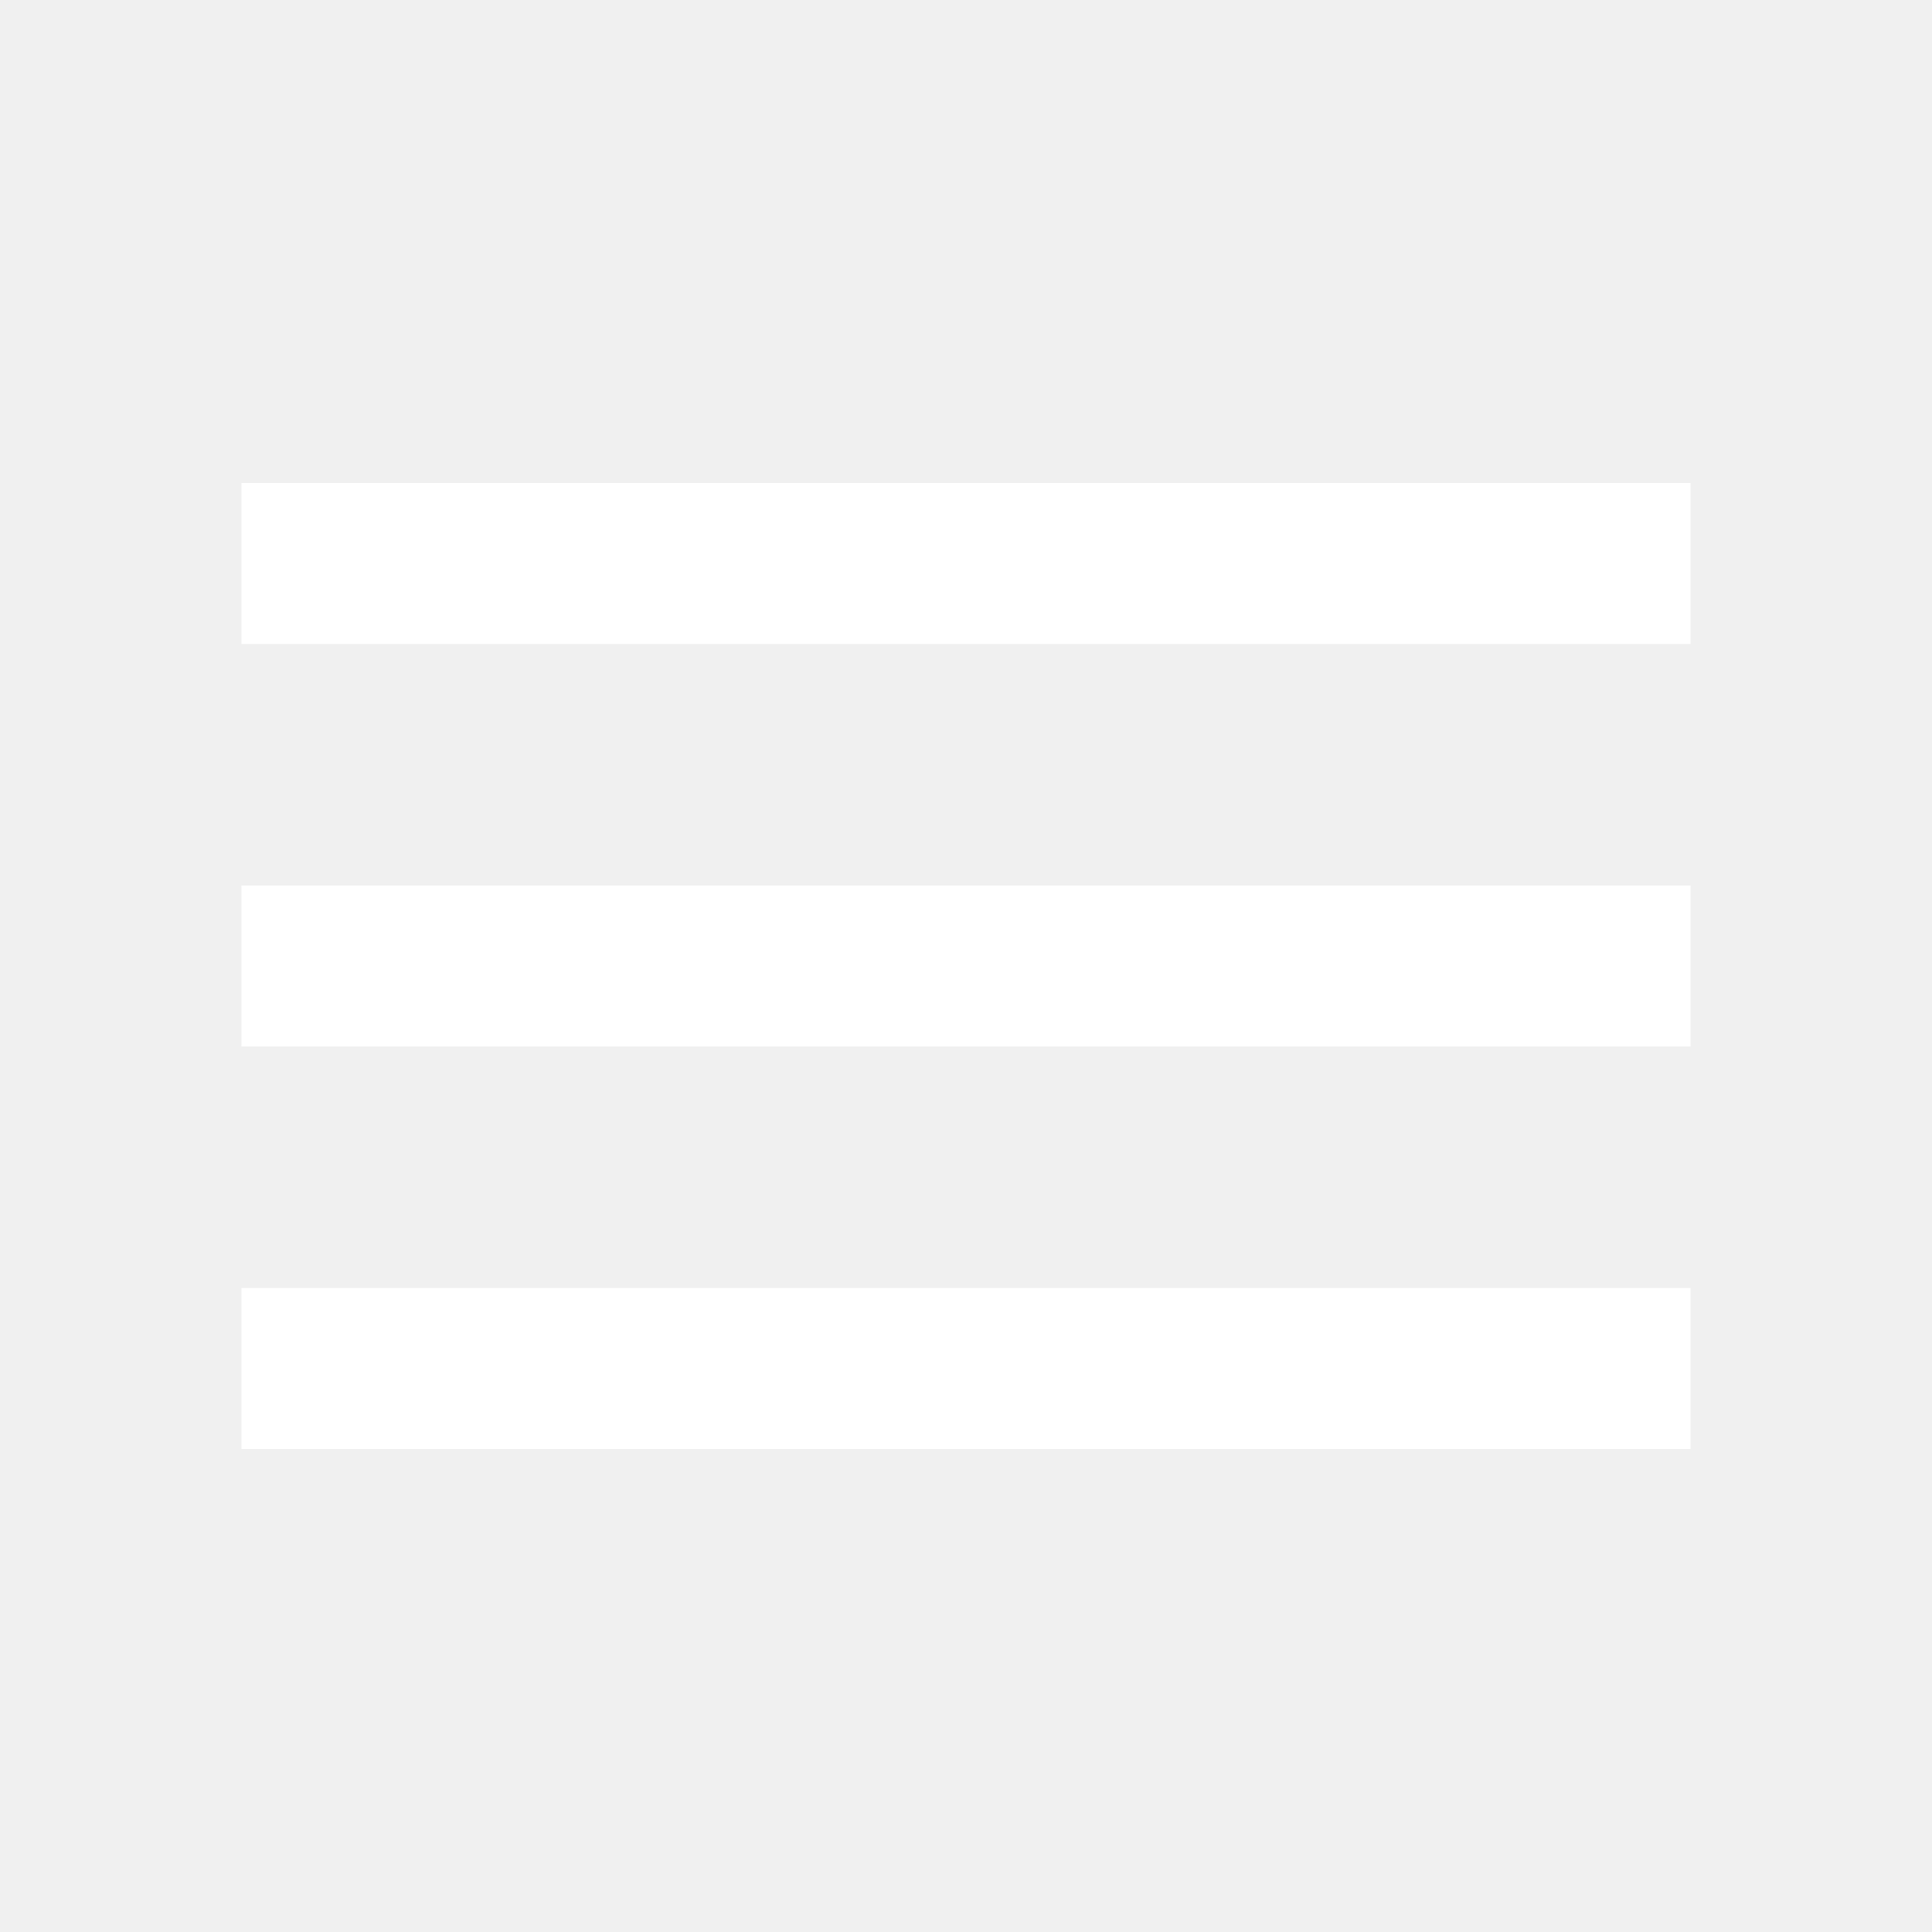
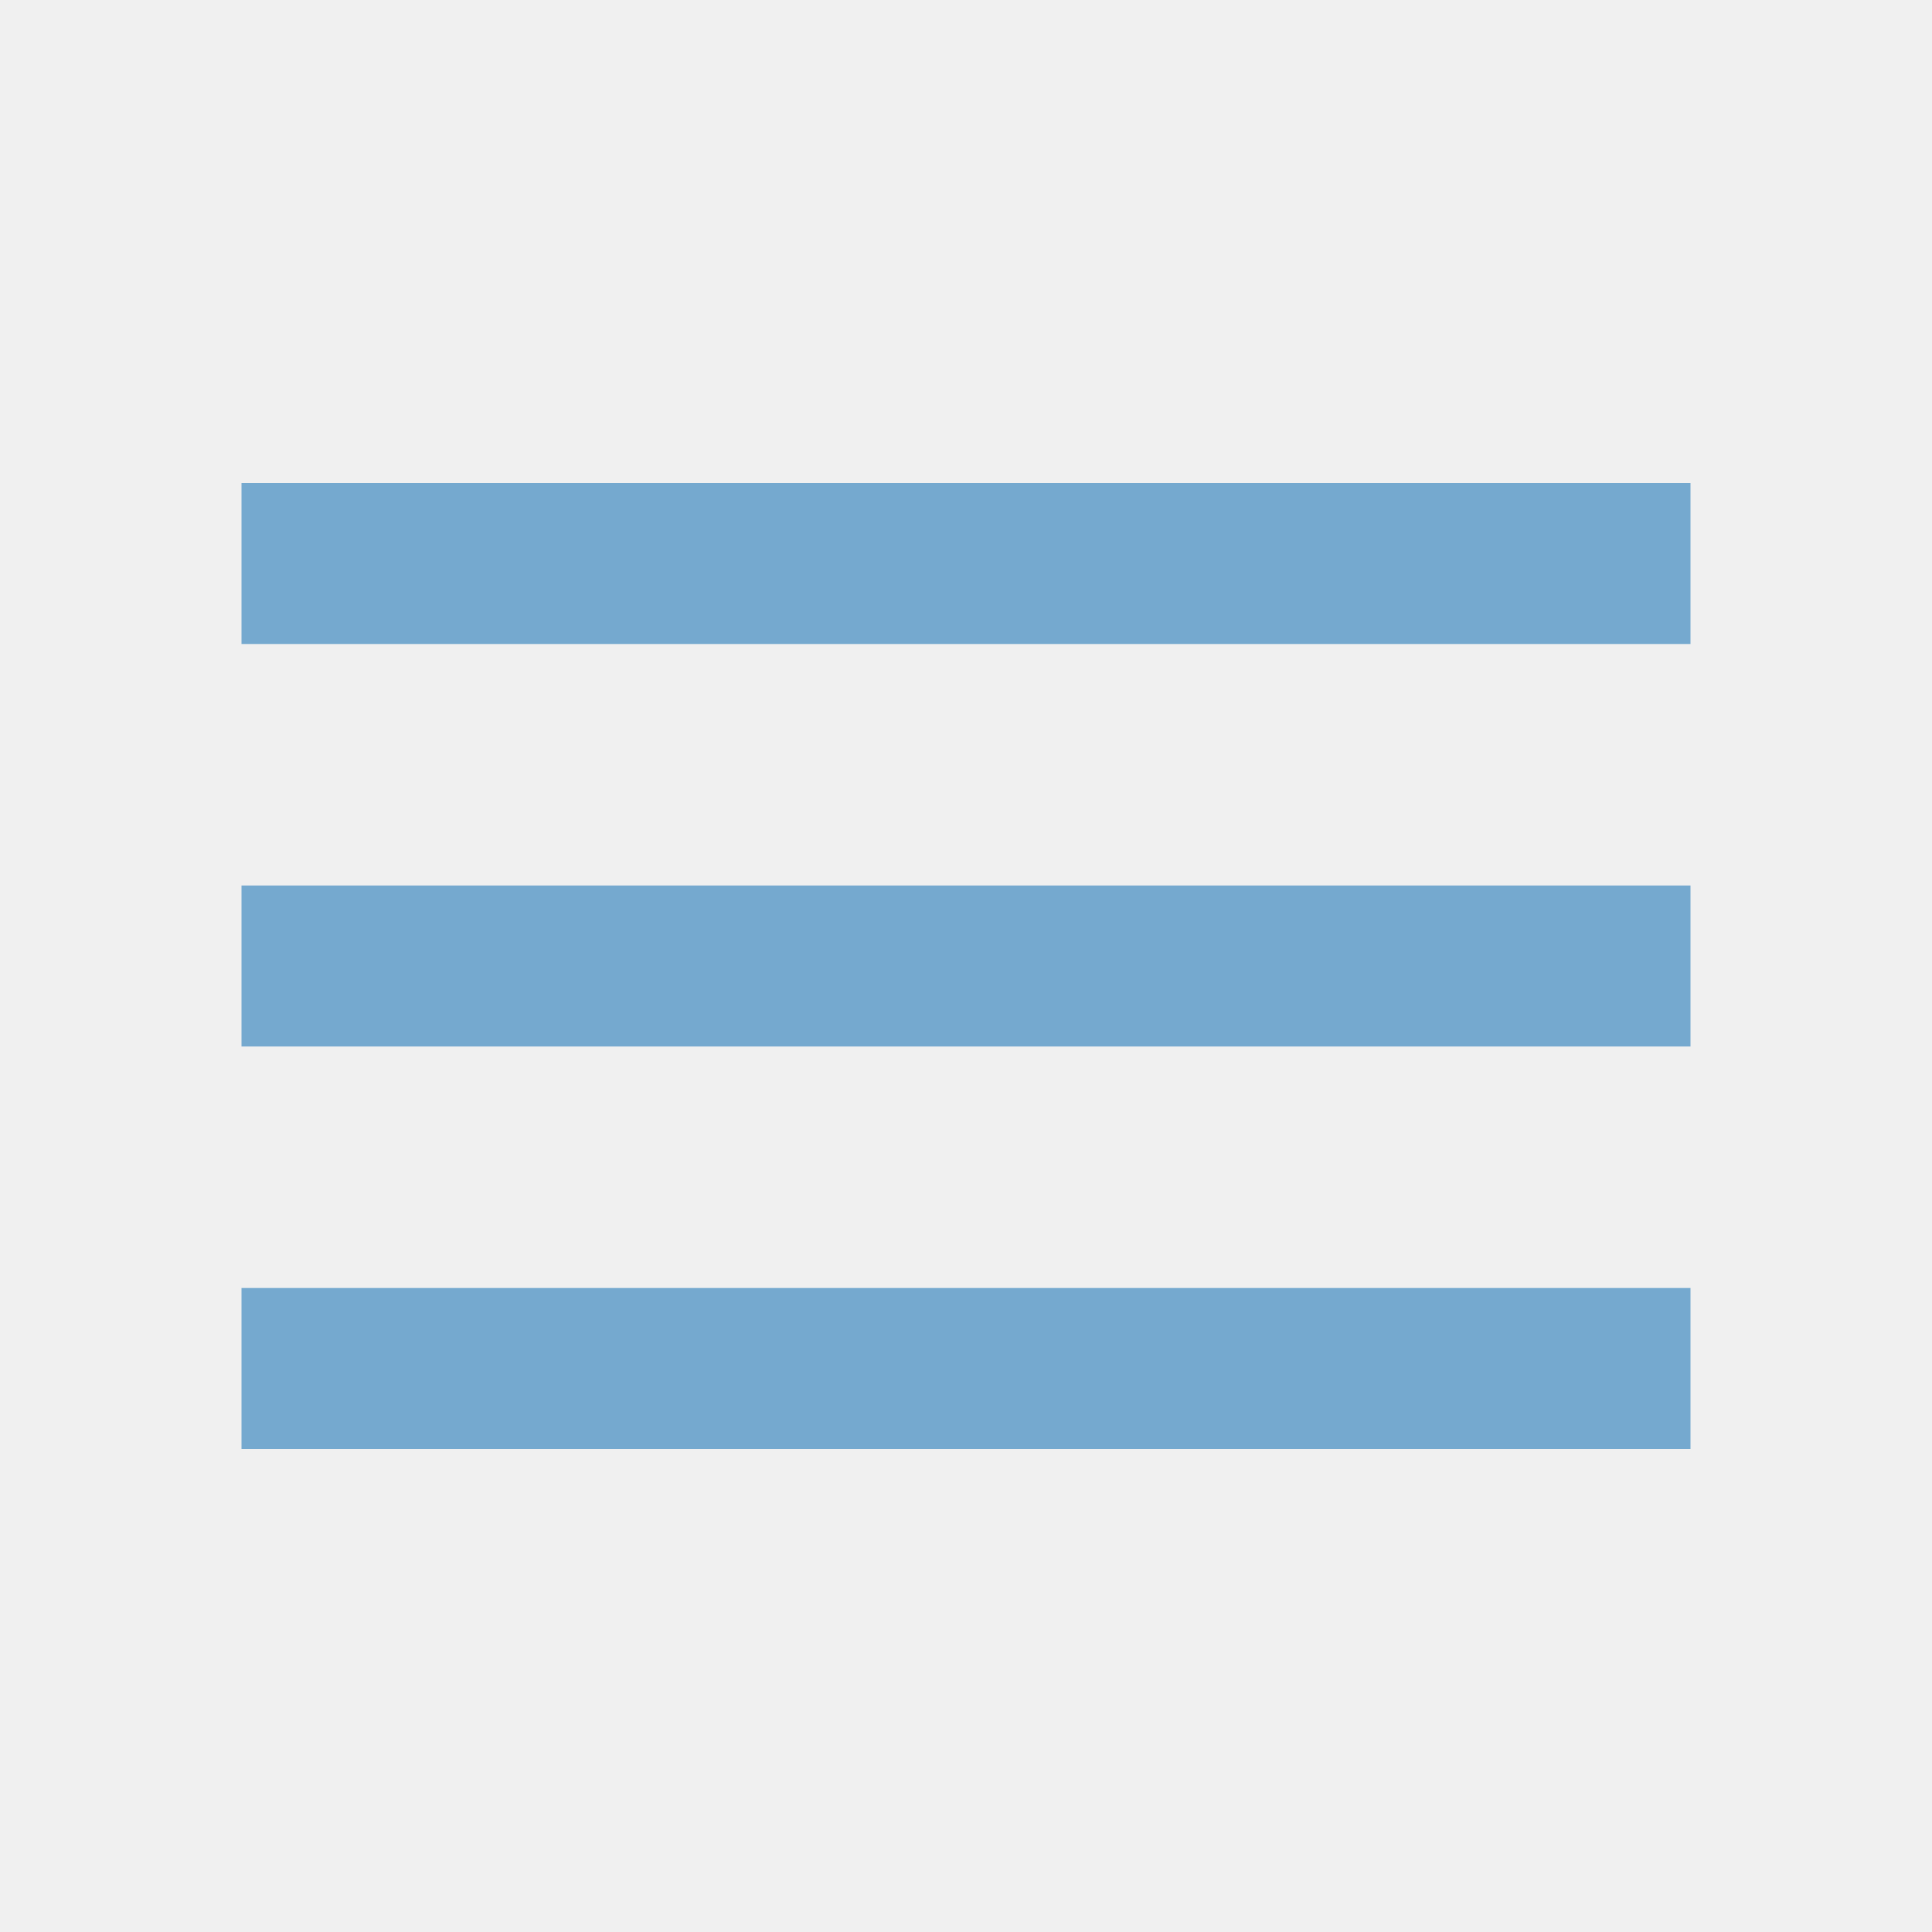
- <svg xmlns="http://www.w3.org/2000/svg" height="36px" viewBox="0 0 24 24" width="36px" fill="#FFFFFF">
+ <svg xmlns="http://www.w3.org/2000/svg" height="36px" viewBox="0 0 24 24" width="36px" fill="#75A9CF">
  <path d="M0 0h24v24H0V0z" fill="none" />
  <path d="M3 18h18v-2H3v2zm0-5h18v-2H3v2zm0-7v2h18V6H3z" />
</svg>
